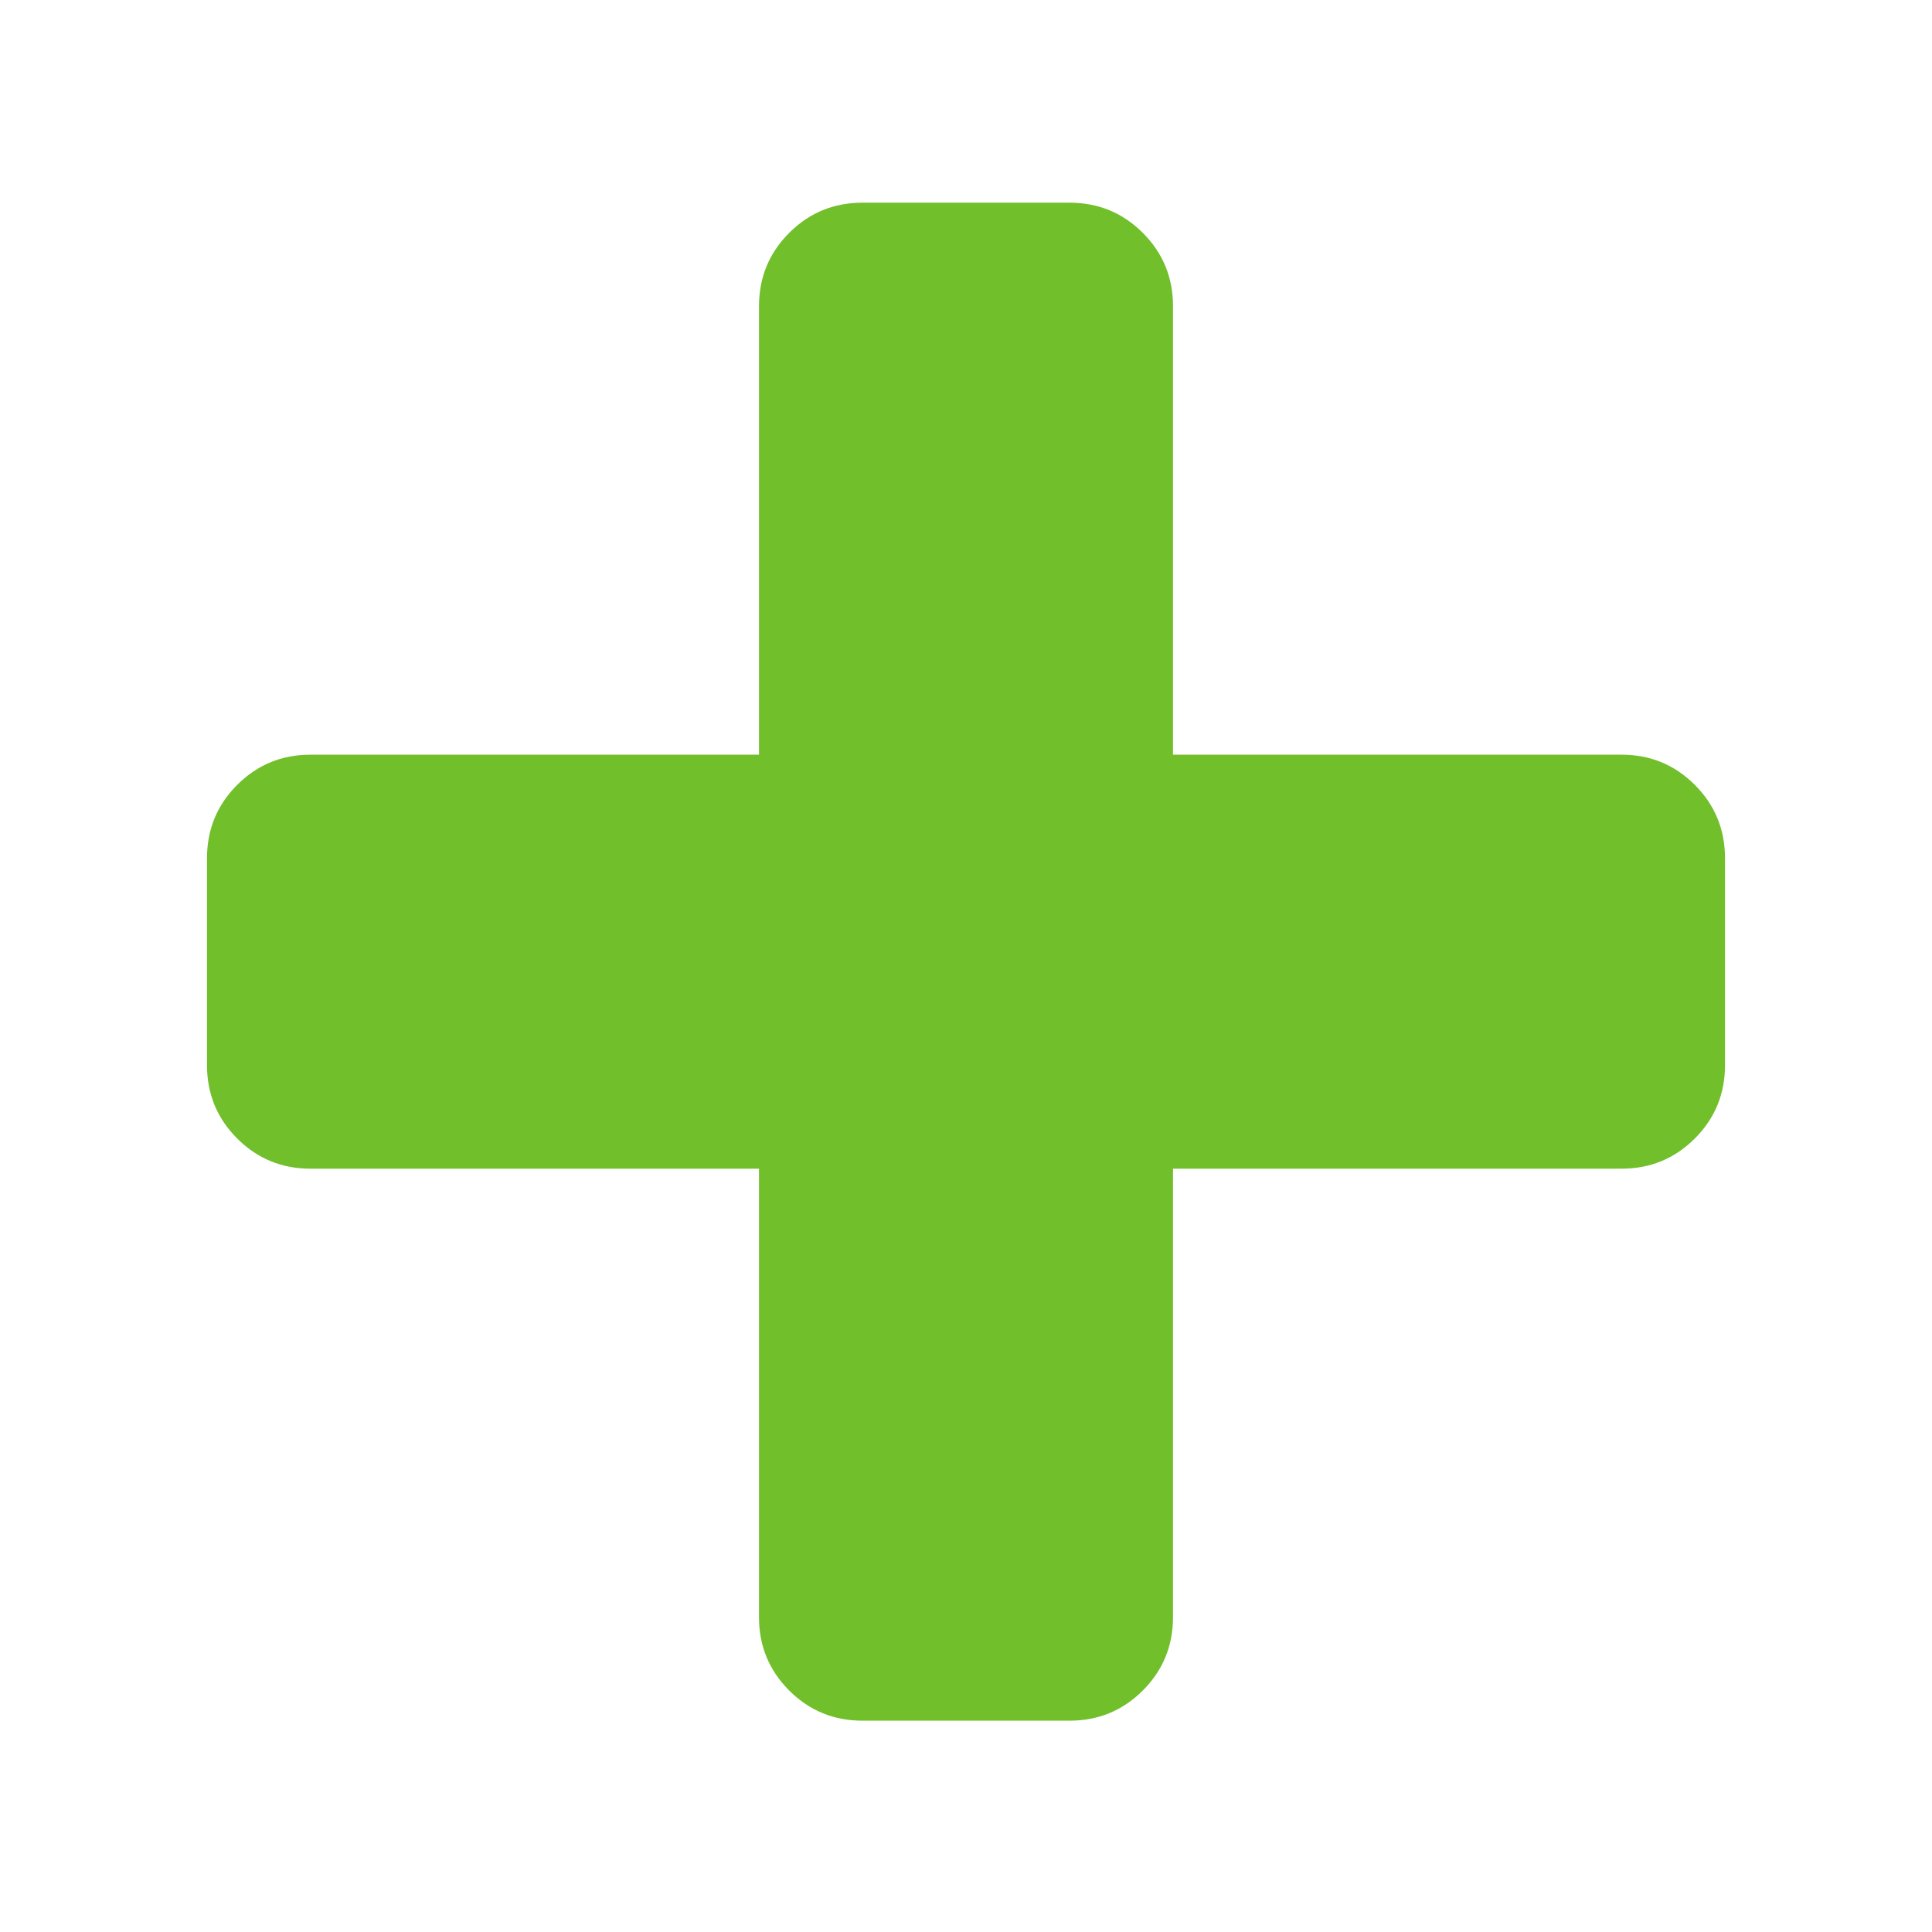
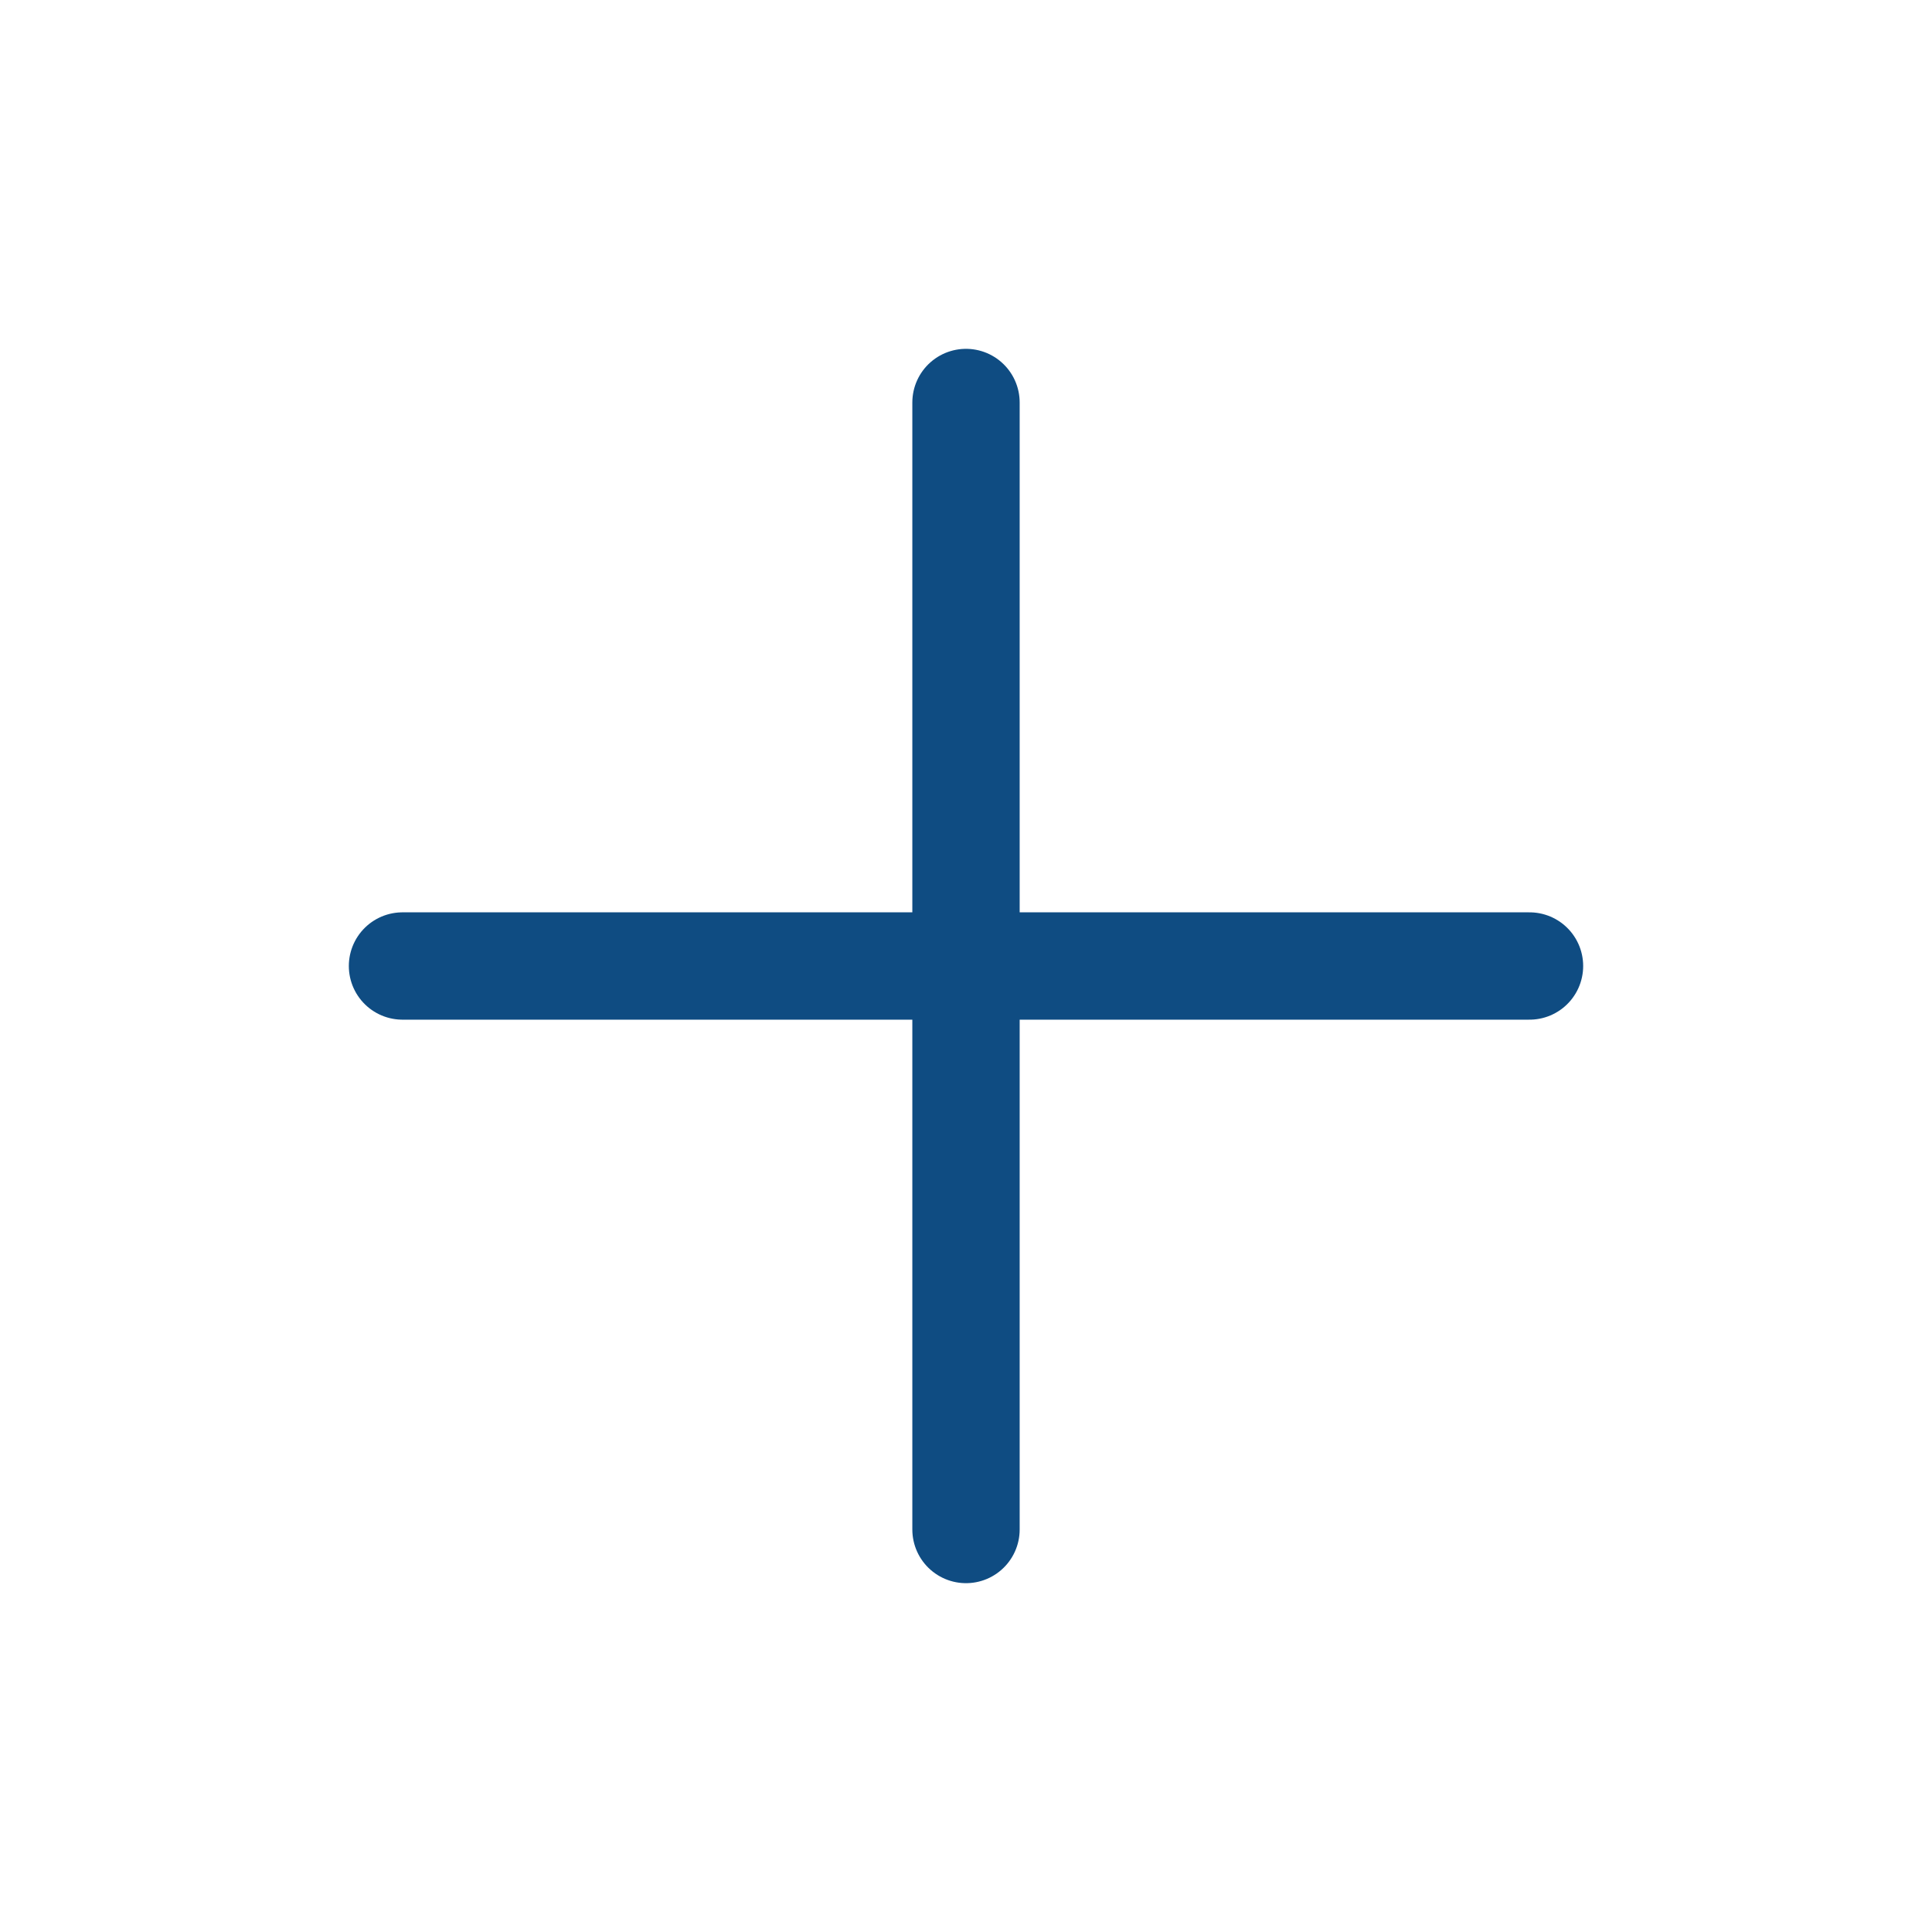
- <svg xmlns="http://www.w3.org/2000/svg" width="13" height="13" viewBox="0 0 1792 1792">
-   <path fill="#70bf2b" d="M1600 796v192q0 40-28 68t-68 28h-416v416q0 40-28 68t-68 28h-192q-40 0-68-28t-28-68v-416h-416q-40 0-68-28t-28-68v-192q0-40 28-68t68-28h416v-416q0-40 28-68t68-28h192q40 0 68 28t28 68v416h416q40 0 68 28t28 68z" />
+ <svg xmlns="http://www.w3.org/2000/svg" width="18" height="18" viewBox="0 0 18 18" fill="none">
+   <g id="plus">
+     <path id="Vector" d="M9 3.75V14.25" stroke="#0F4C82" stroke-linecap="round" stroke-linejoin="round" />
+     <path id="Vector_2" d="M3.75 9H14.25" stroke="#0F4C82" stroke-linecap="round" stroke-linejoin="round" />
+   </g>
</svg>
